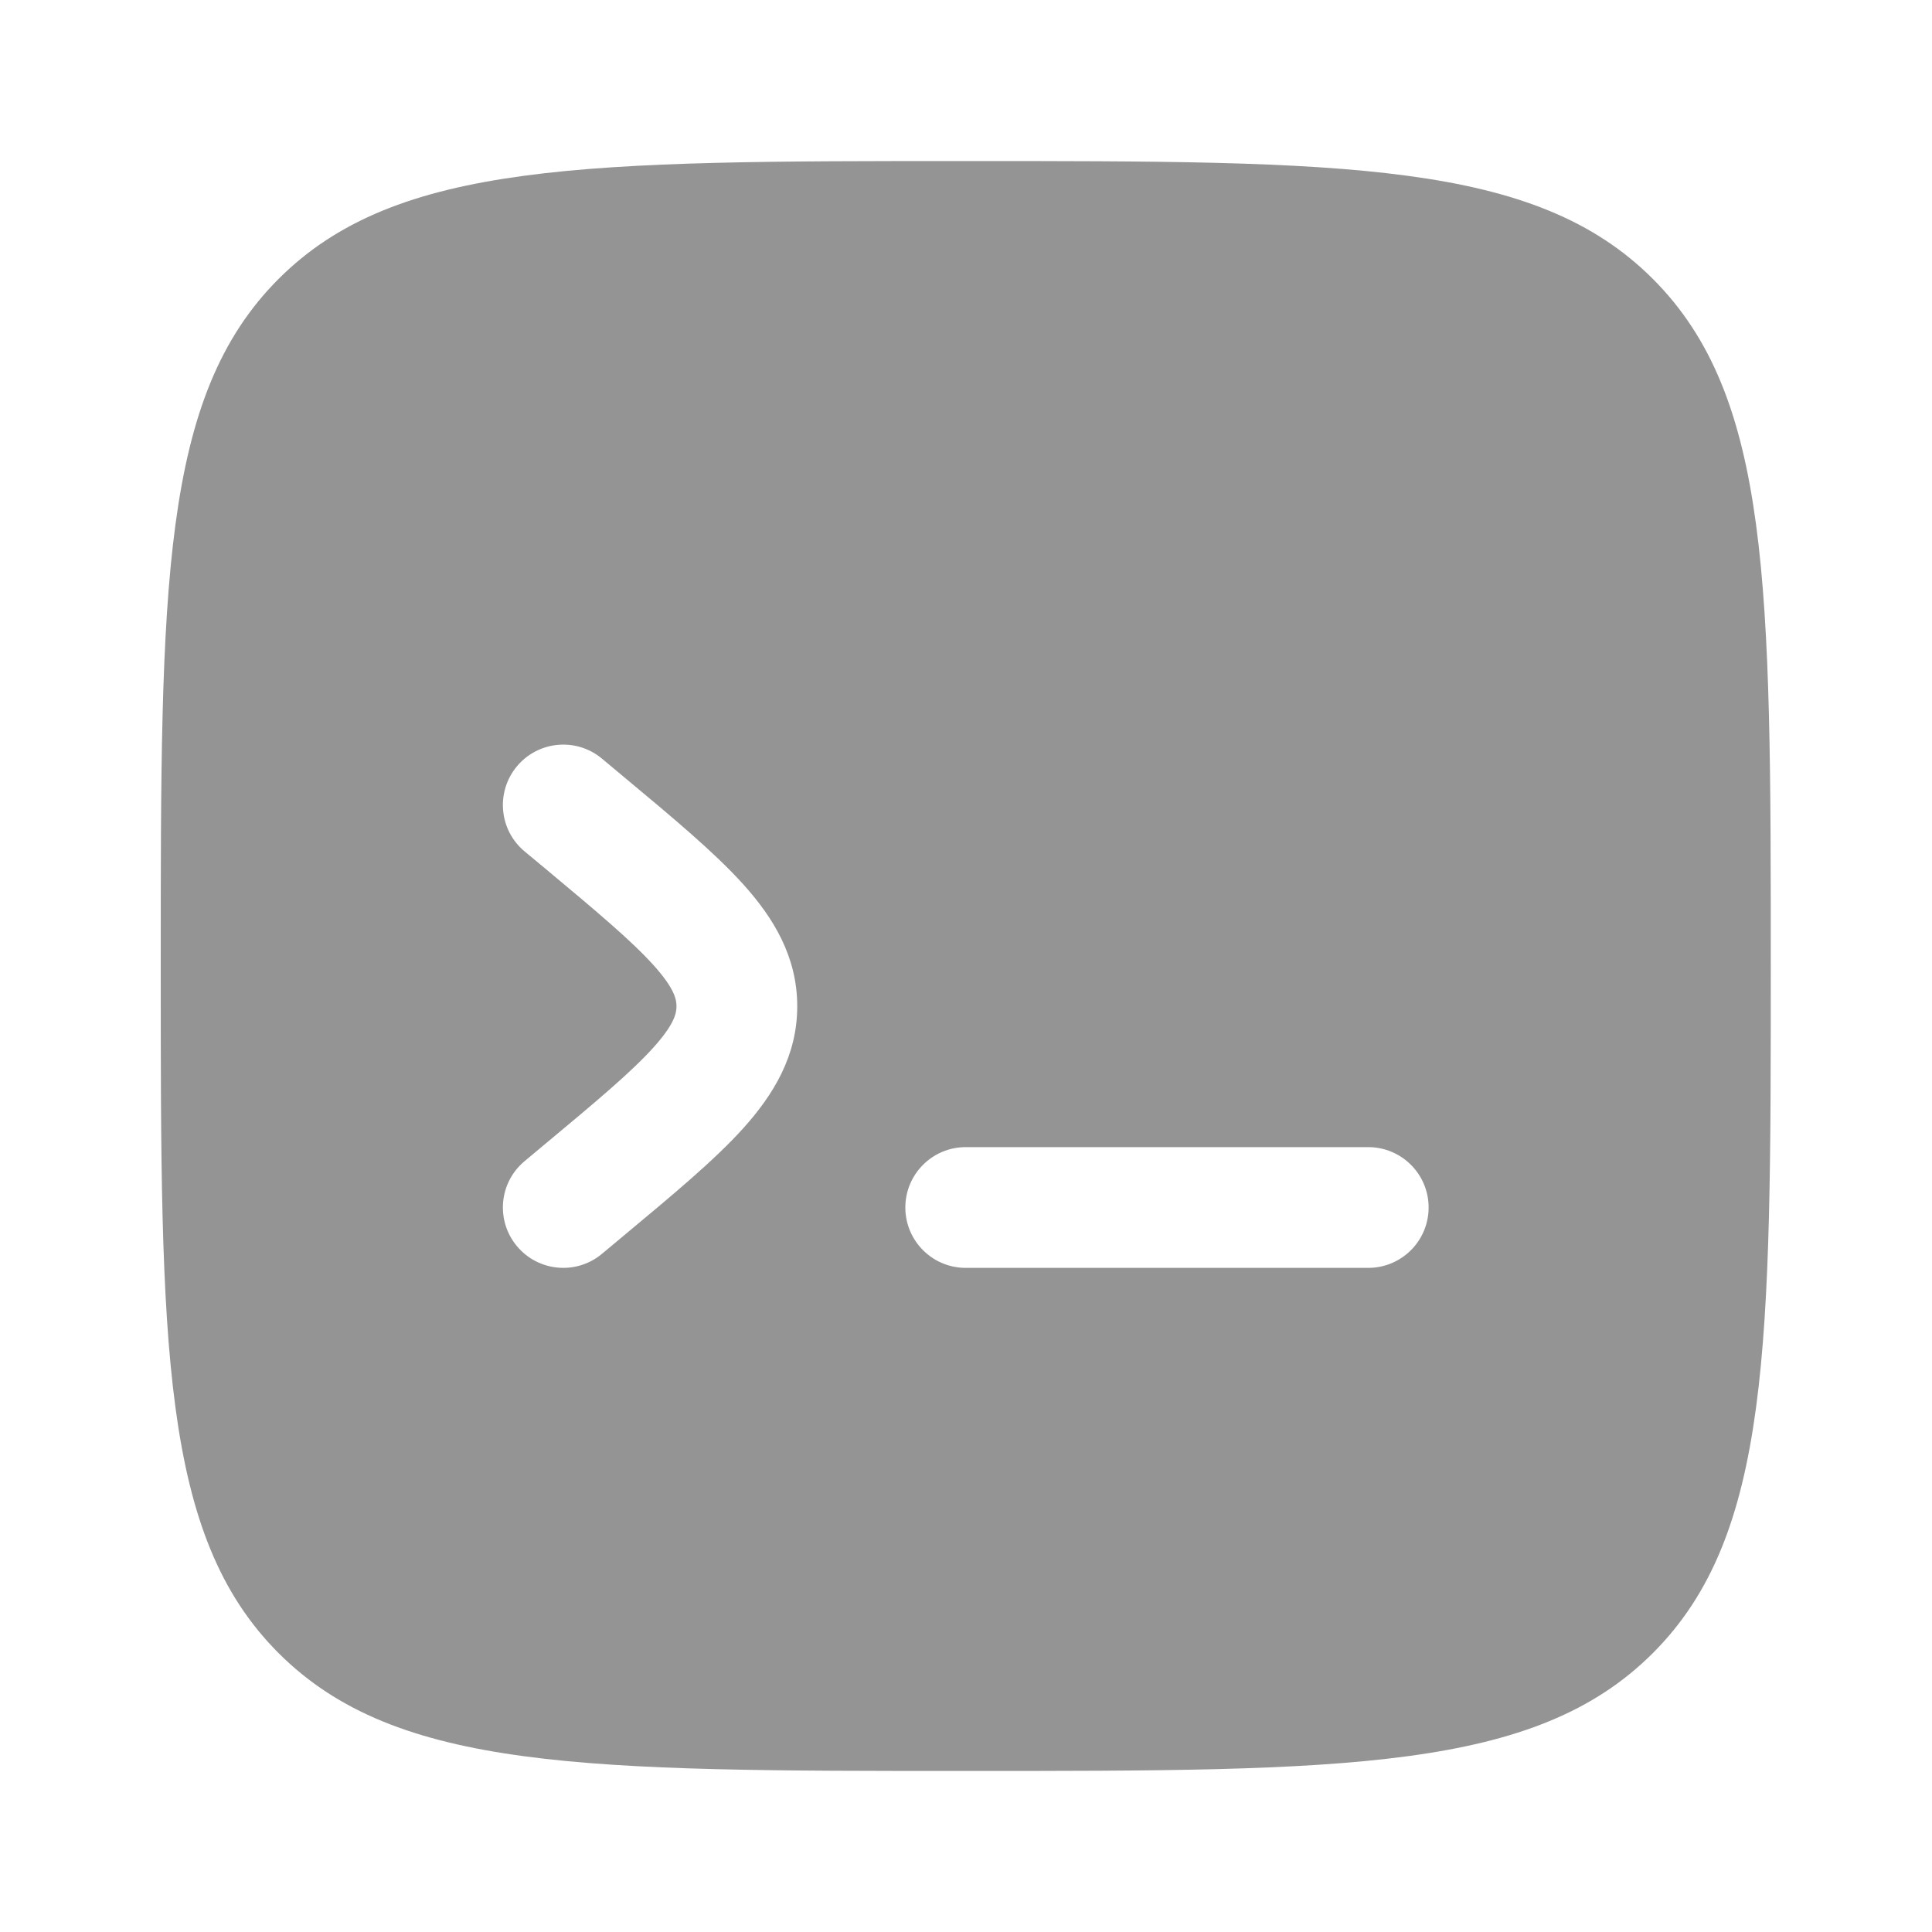
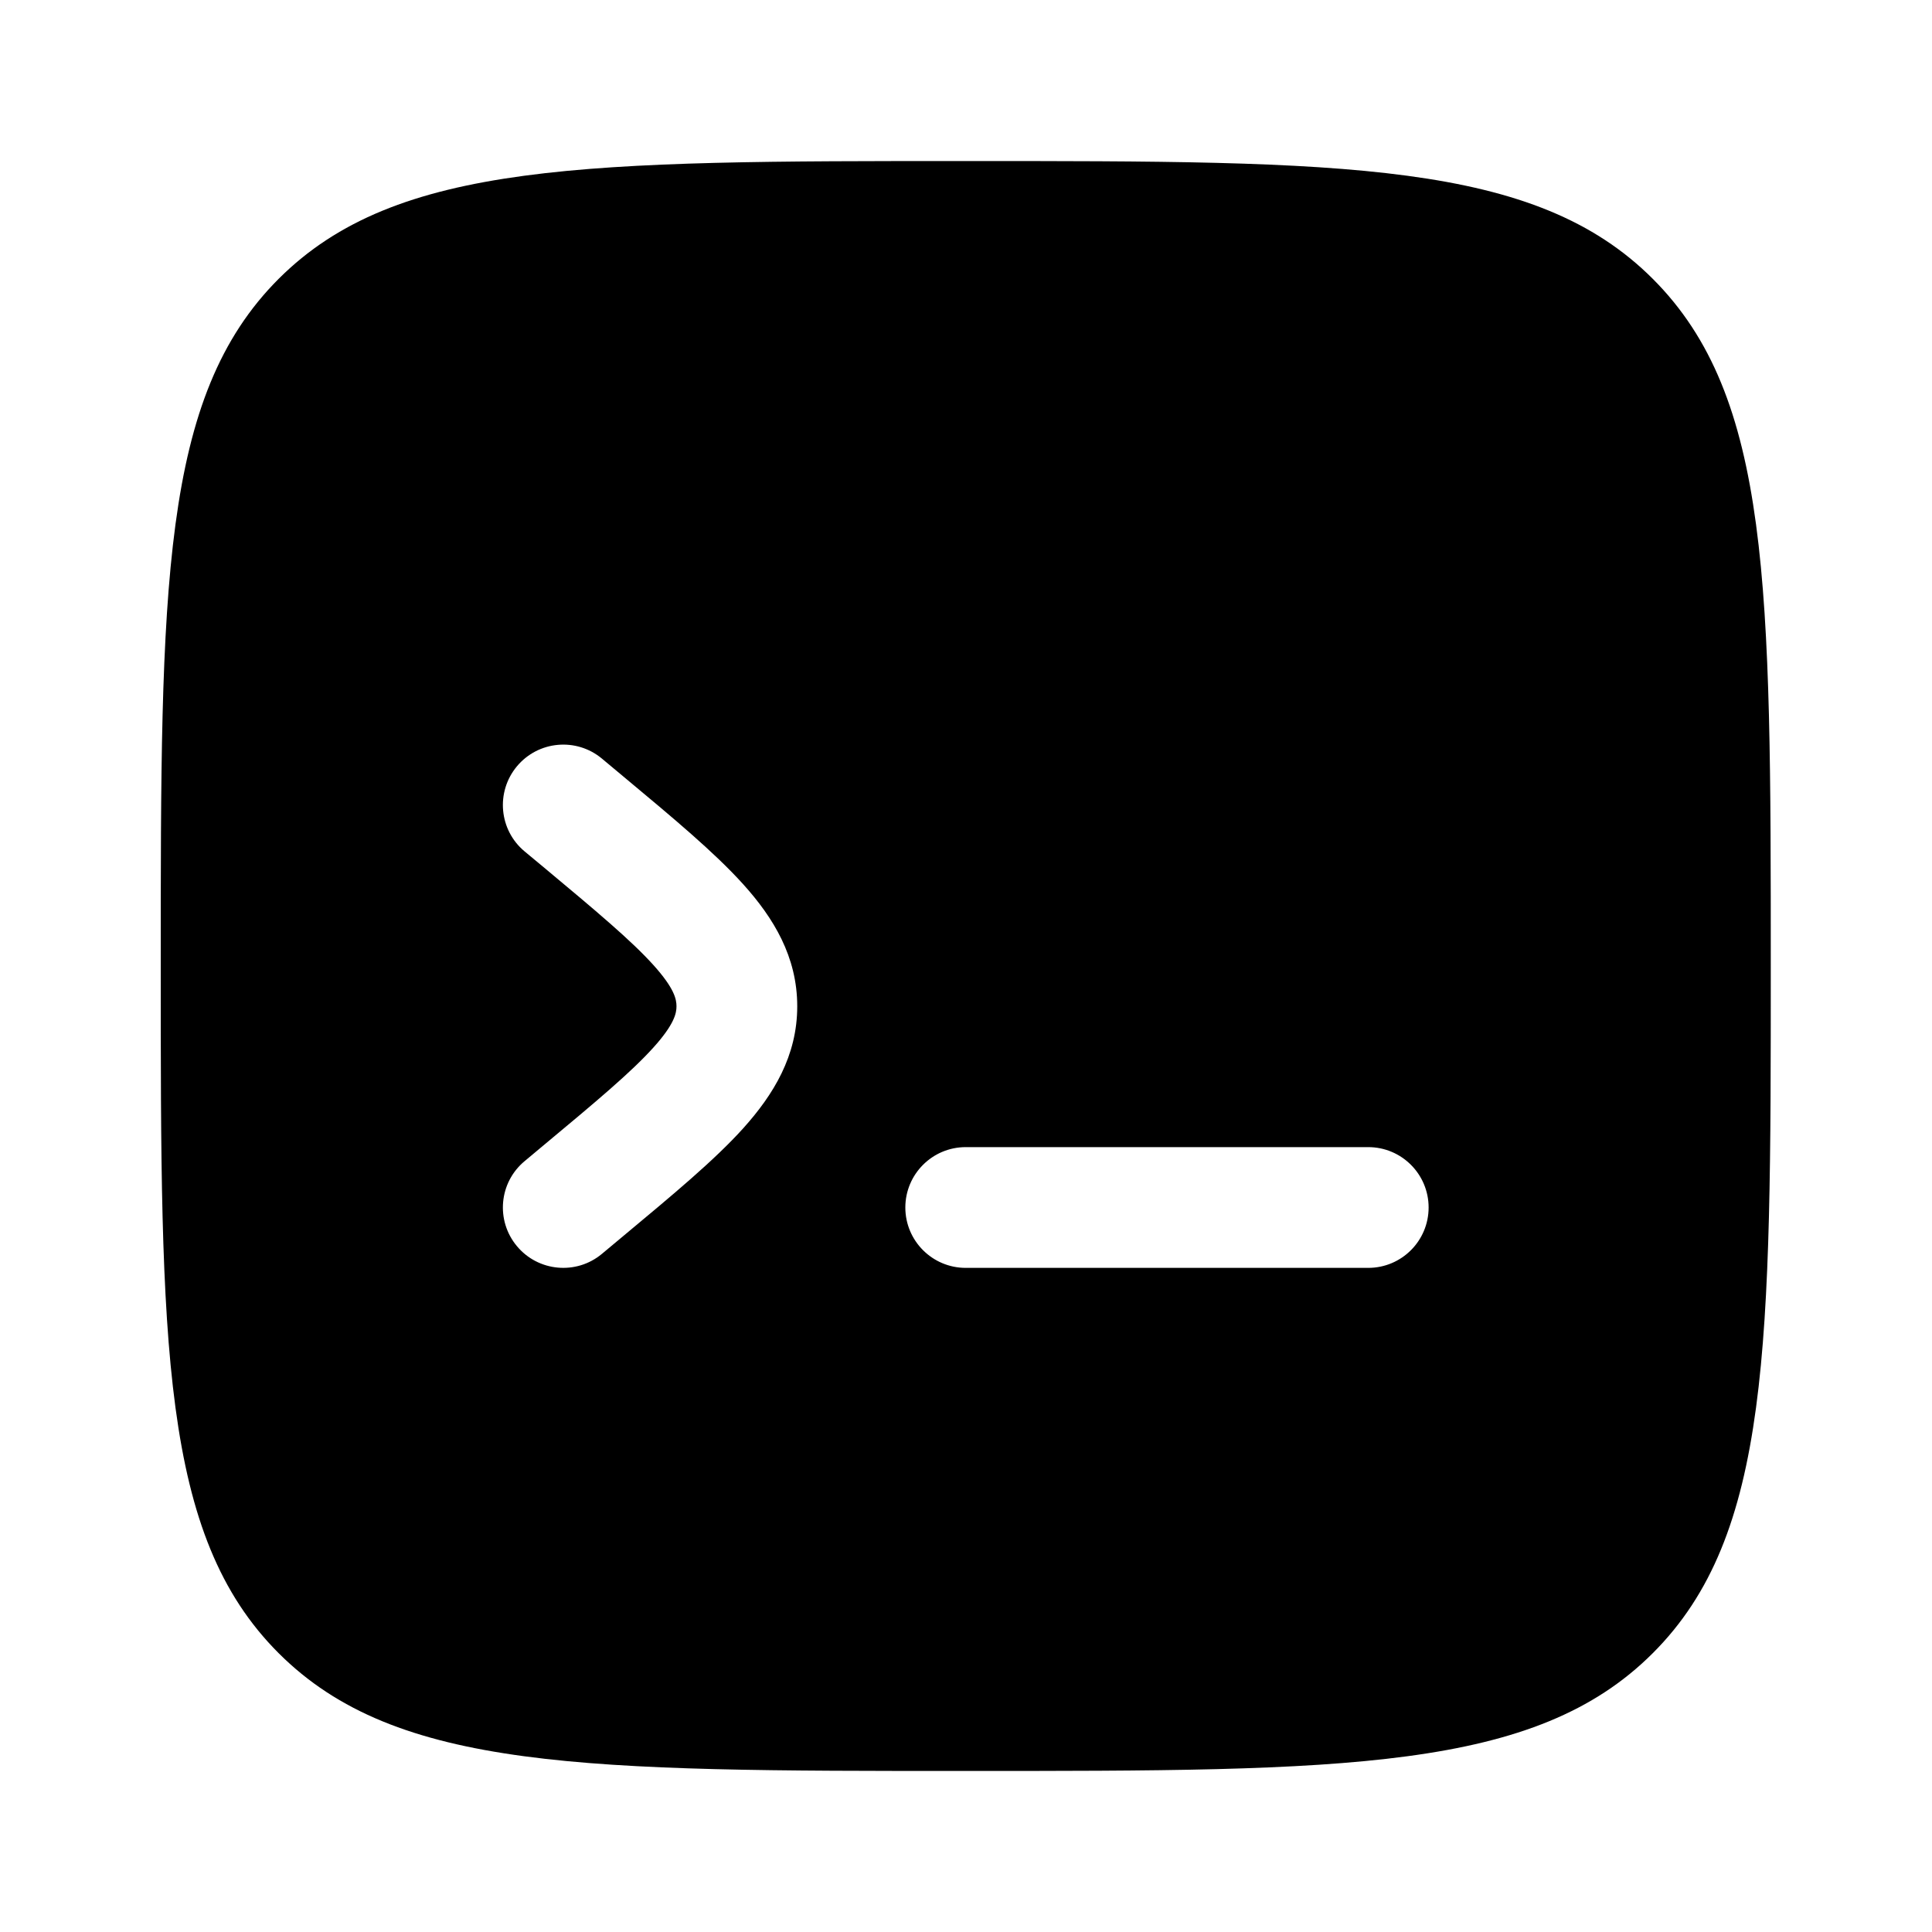
<svg xmlns="http://www.w3.org/2000/svg" width="20" height="20" viewBox="0 0 20 20" fill="none">
-   <path fill-rule="evenodd" clip-rule="evenodd" d="M2.884 2.887C1.664 4.108 1.664 6.072 1.664 10C1.664 13.928 1.664 15.893 2.884 17.113C4.105 18.333 6.069 18.333 9.997 18.333C13.926 18.333 15.89 18.333 17.11 17.113C18.331 15.893 18.331 13.928 18.331 10C18.331 6.072 18.331 4.108 17.11 2.887C15.89 1.667 13.926 1.667 9.997 1.667C6.069 1.667 4.105 1.667 2.884 2.887ZM5.351 7.933C5.572 7.668 5.966 7.632 6.231 7.853L6.461 8.045C6.965 8.465 7.395 8.823 7.692 9.152C8.007 9.501 8.253 9.903 8.253 10.417C8.253 10.931 8.007 11.332 7.692 11.682C7.395 12.011 6.965 12.368 6.461 12.788L6.231 12.98C5.966 13.201 5.572 13.165 5.351 12.9C5.13 12.635 5.165 12.241 5.431 12.02L5.626 11.857C6.175 11.4 6.534 11.099 6.764 10.844C6.982 10.602 7.003 10.488 7.003 10.417C7.003 10.345 6.982 10.232 6.764 9.99C6.534 9.735 6.175 9.434 5.626 8.976L5.431 8.814C5.165 8.593 5.13 8.198 5.351 7.933ZM14.789 12.5C14.789 12.845 14.509 13.125 14.164 13.125H9.997C9.652 13.125 9.372 12.845 9.372 12.5C9.372 12.155 9.652 11.875 9.997 11.875H14.164C14.509 11.875 14.789 12.155 14.789 12.5Z" fill="#949494" />
+   <path fill-rule="evenodd" clip-rule="evenodd" d="M2.884 2.887C1.664 4.108 1.664 6.072 1.664 10C1.664 13.928 1.664 15.893 2.884 17.113C4.105 18.333 6.069 18.333 9.997 18.333C13.926 18.333 15.89 18.333 17.11 17.113C18.331 15.893 18.331 13.928 18.331 10C18.331 6.072 18.331 4.108 17.11 2.887C15.89 1.667 13.926 1.667 9.997 1.667C6.069 1.667 4.105 1.667 2.884 2.887ZM5.351 7.933C5.572 7.668 5.966 7.632 6.231 7.853L6.461 8.045C6.965 8.465 7.395 8.823 7.692 9.152C8.007 9.501 8.253 9.903 8.253 10.417C8.253 10.931 8.007 11.332 7.692 11.682C7.395 12.011 6.965 12.368 6.461 12.788L6.231 12.98C5.966 13.201 5.572 13.165 5.351 12.9C5.13 12.635 5.165 12.241 5.431 12.02L5.626 11.857C6.175 11.4 6.534 11.099 6.764 10.844C6.982 10.602 7.003 10.488 7.003 10.417C7.003 10.345 6.982 10.232 6.764 9.99C6.534 9.735 6.175 9.434 5.626 8.976L5.431 8.814C5.165 8.593 5.13 8.198 5.351 7.933ZM14.789 12.5C14.789 12.845 14.509 13.125 14.164 13.125H9.997C9.652 13.125 9.372 12.845 9.372 12.5C9.372 12.155 9.652 11.875 9.997 11.875H14.164C14.509 11.875 14.789 12.155 14.789 12.5Z" fill="currentColor" />
</svg>
